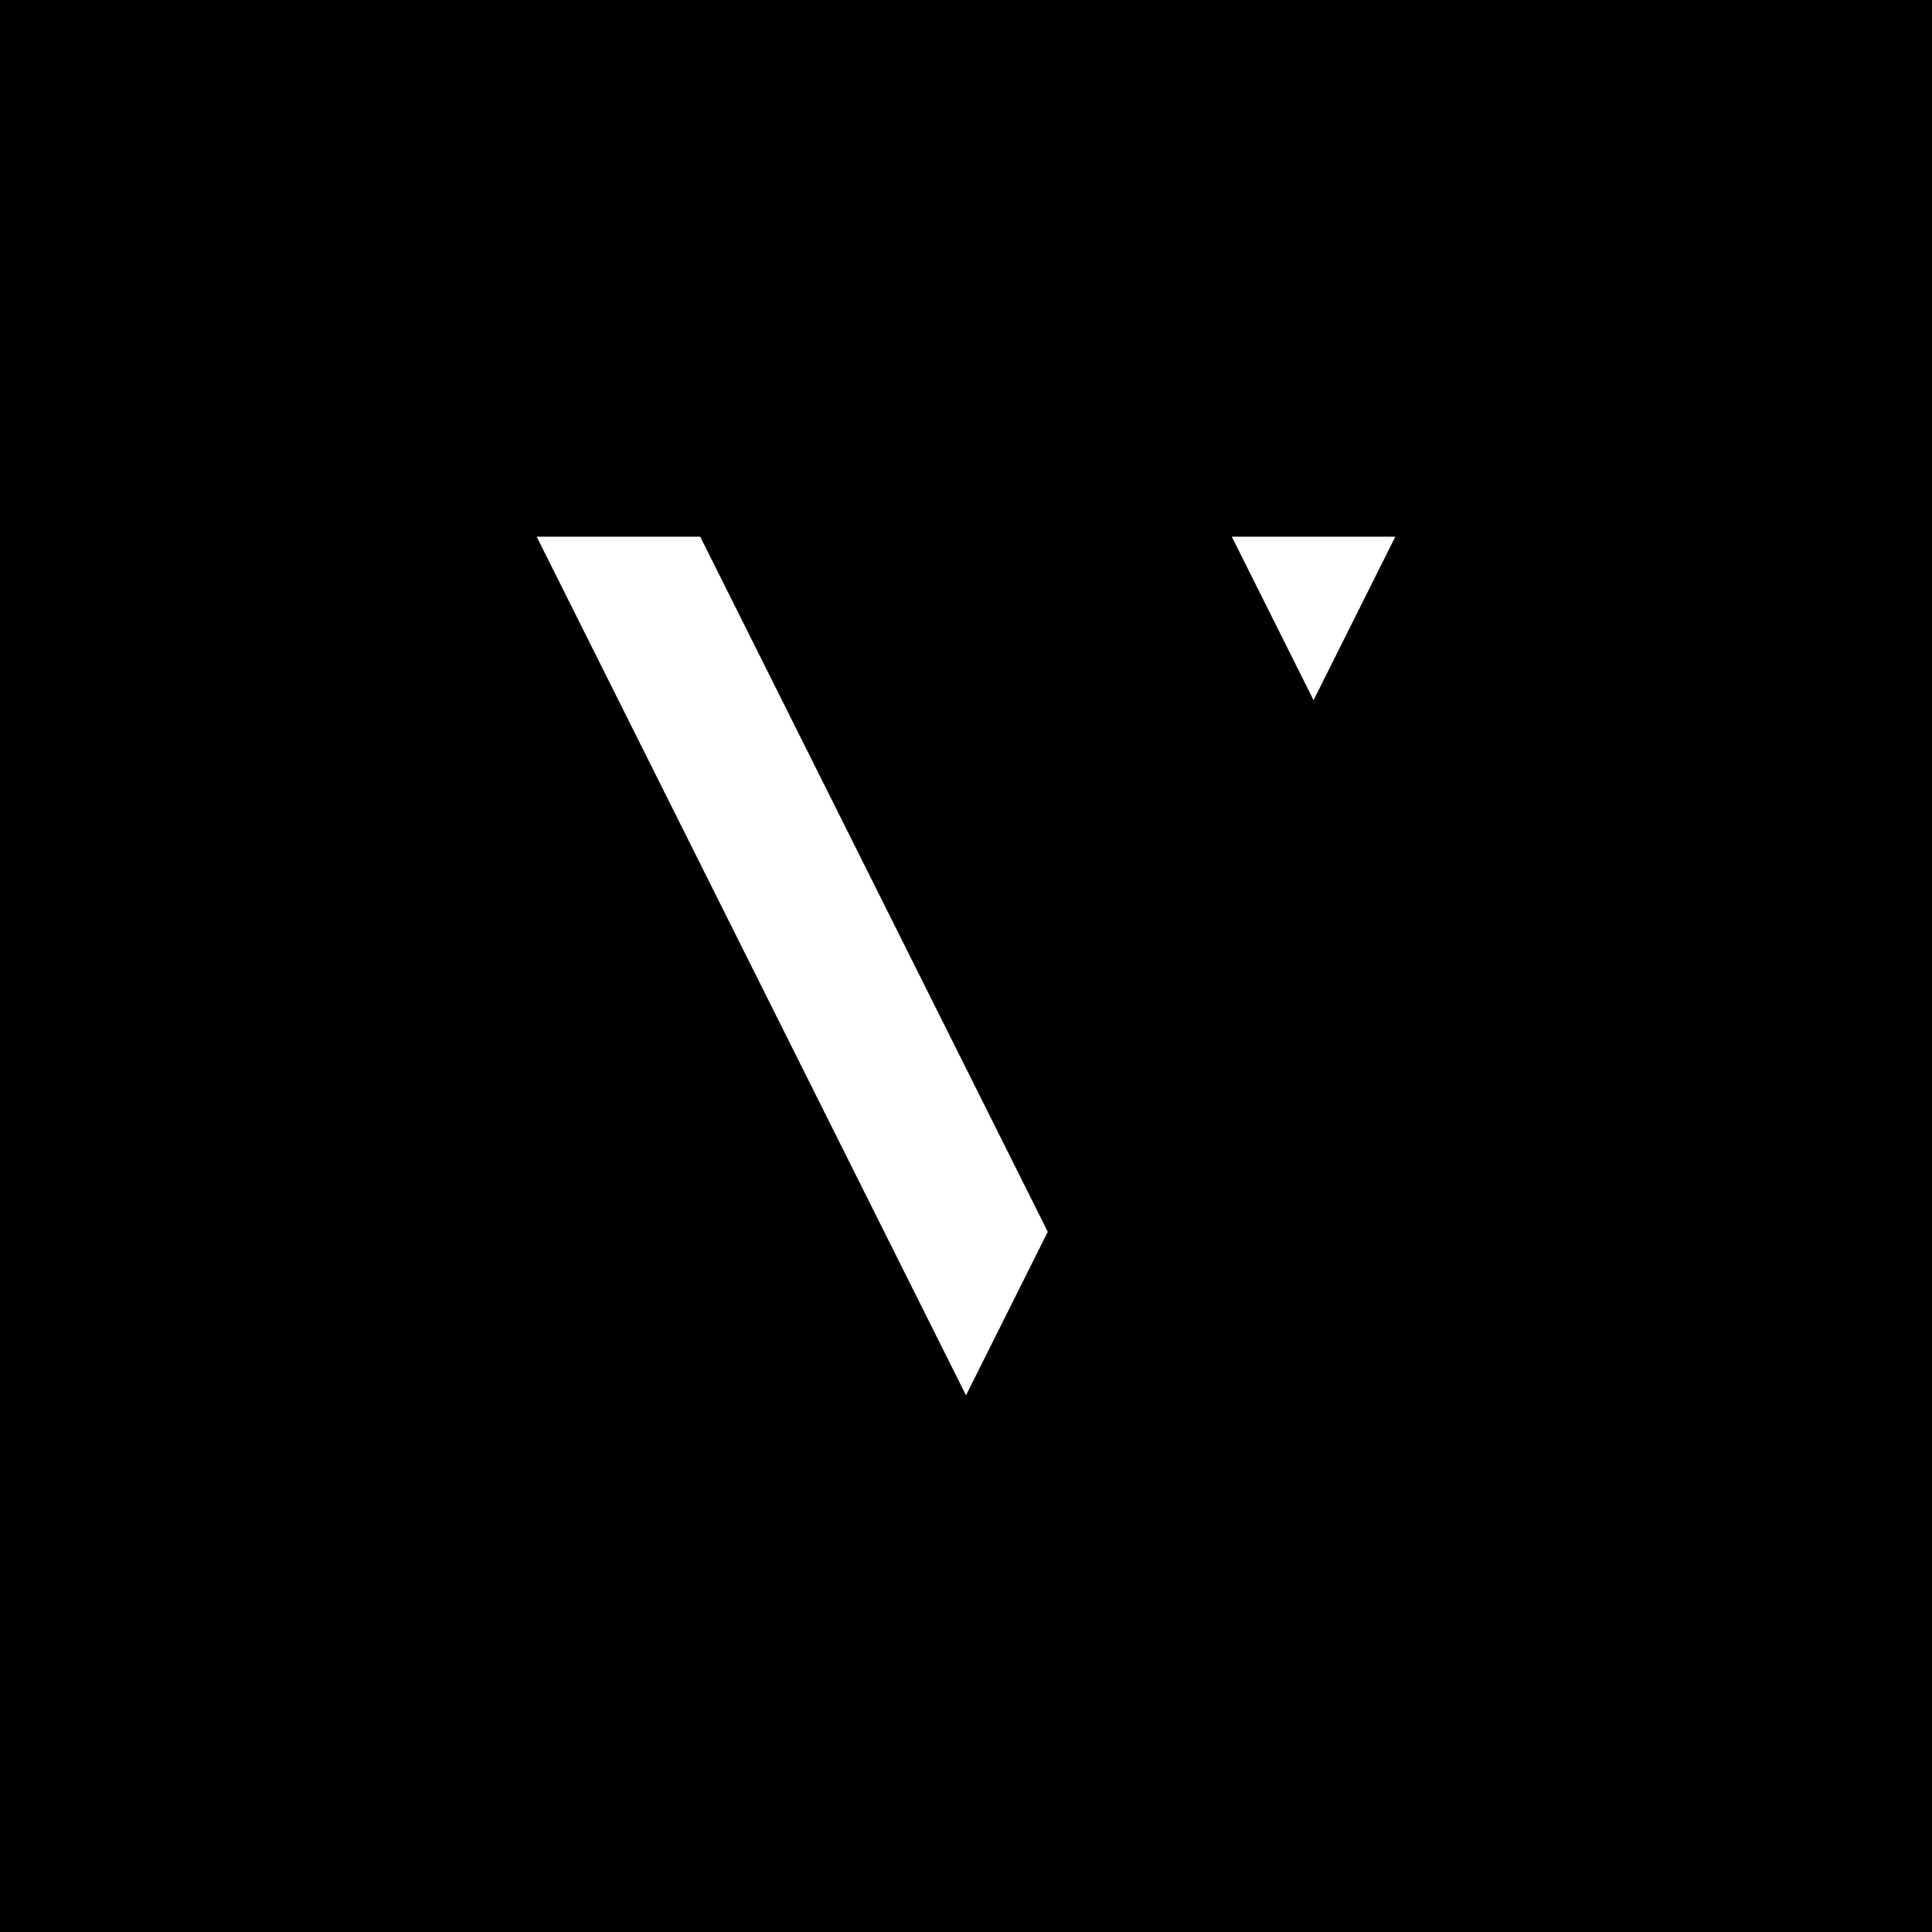
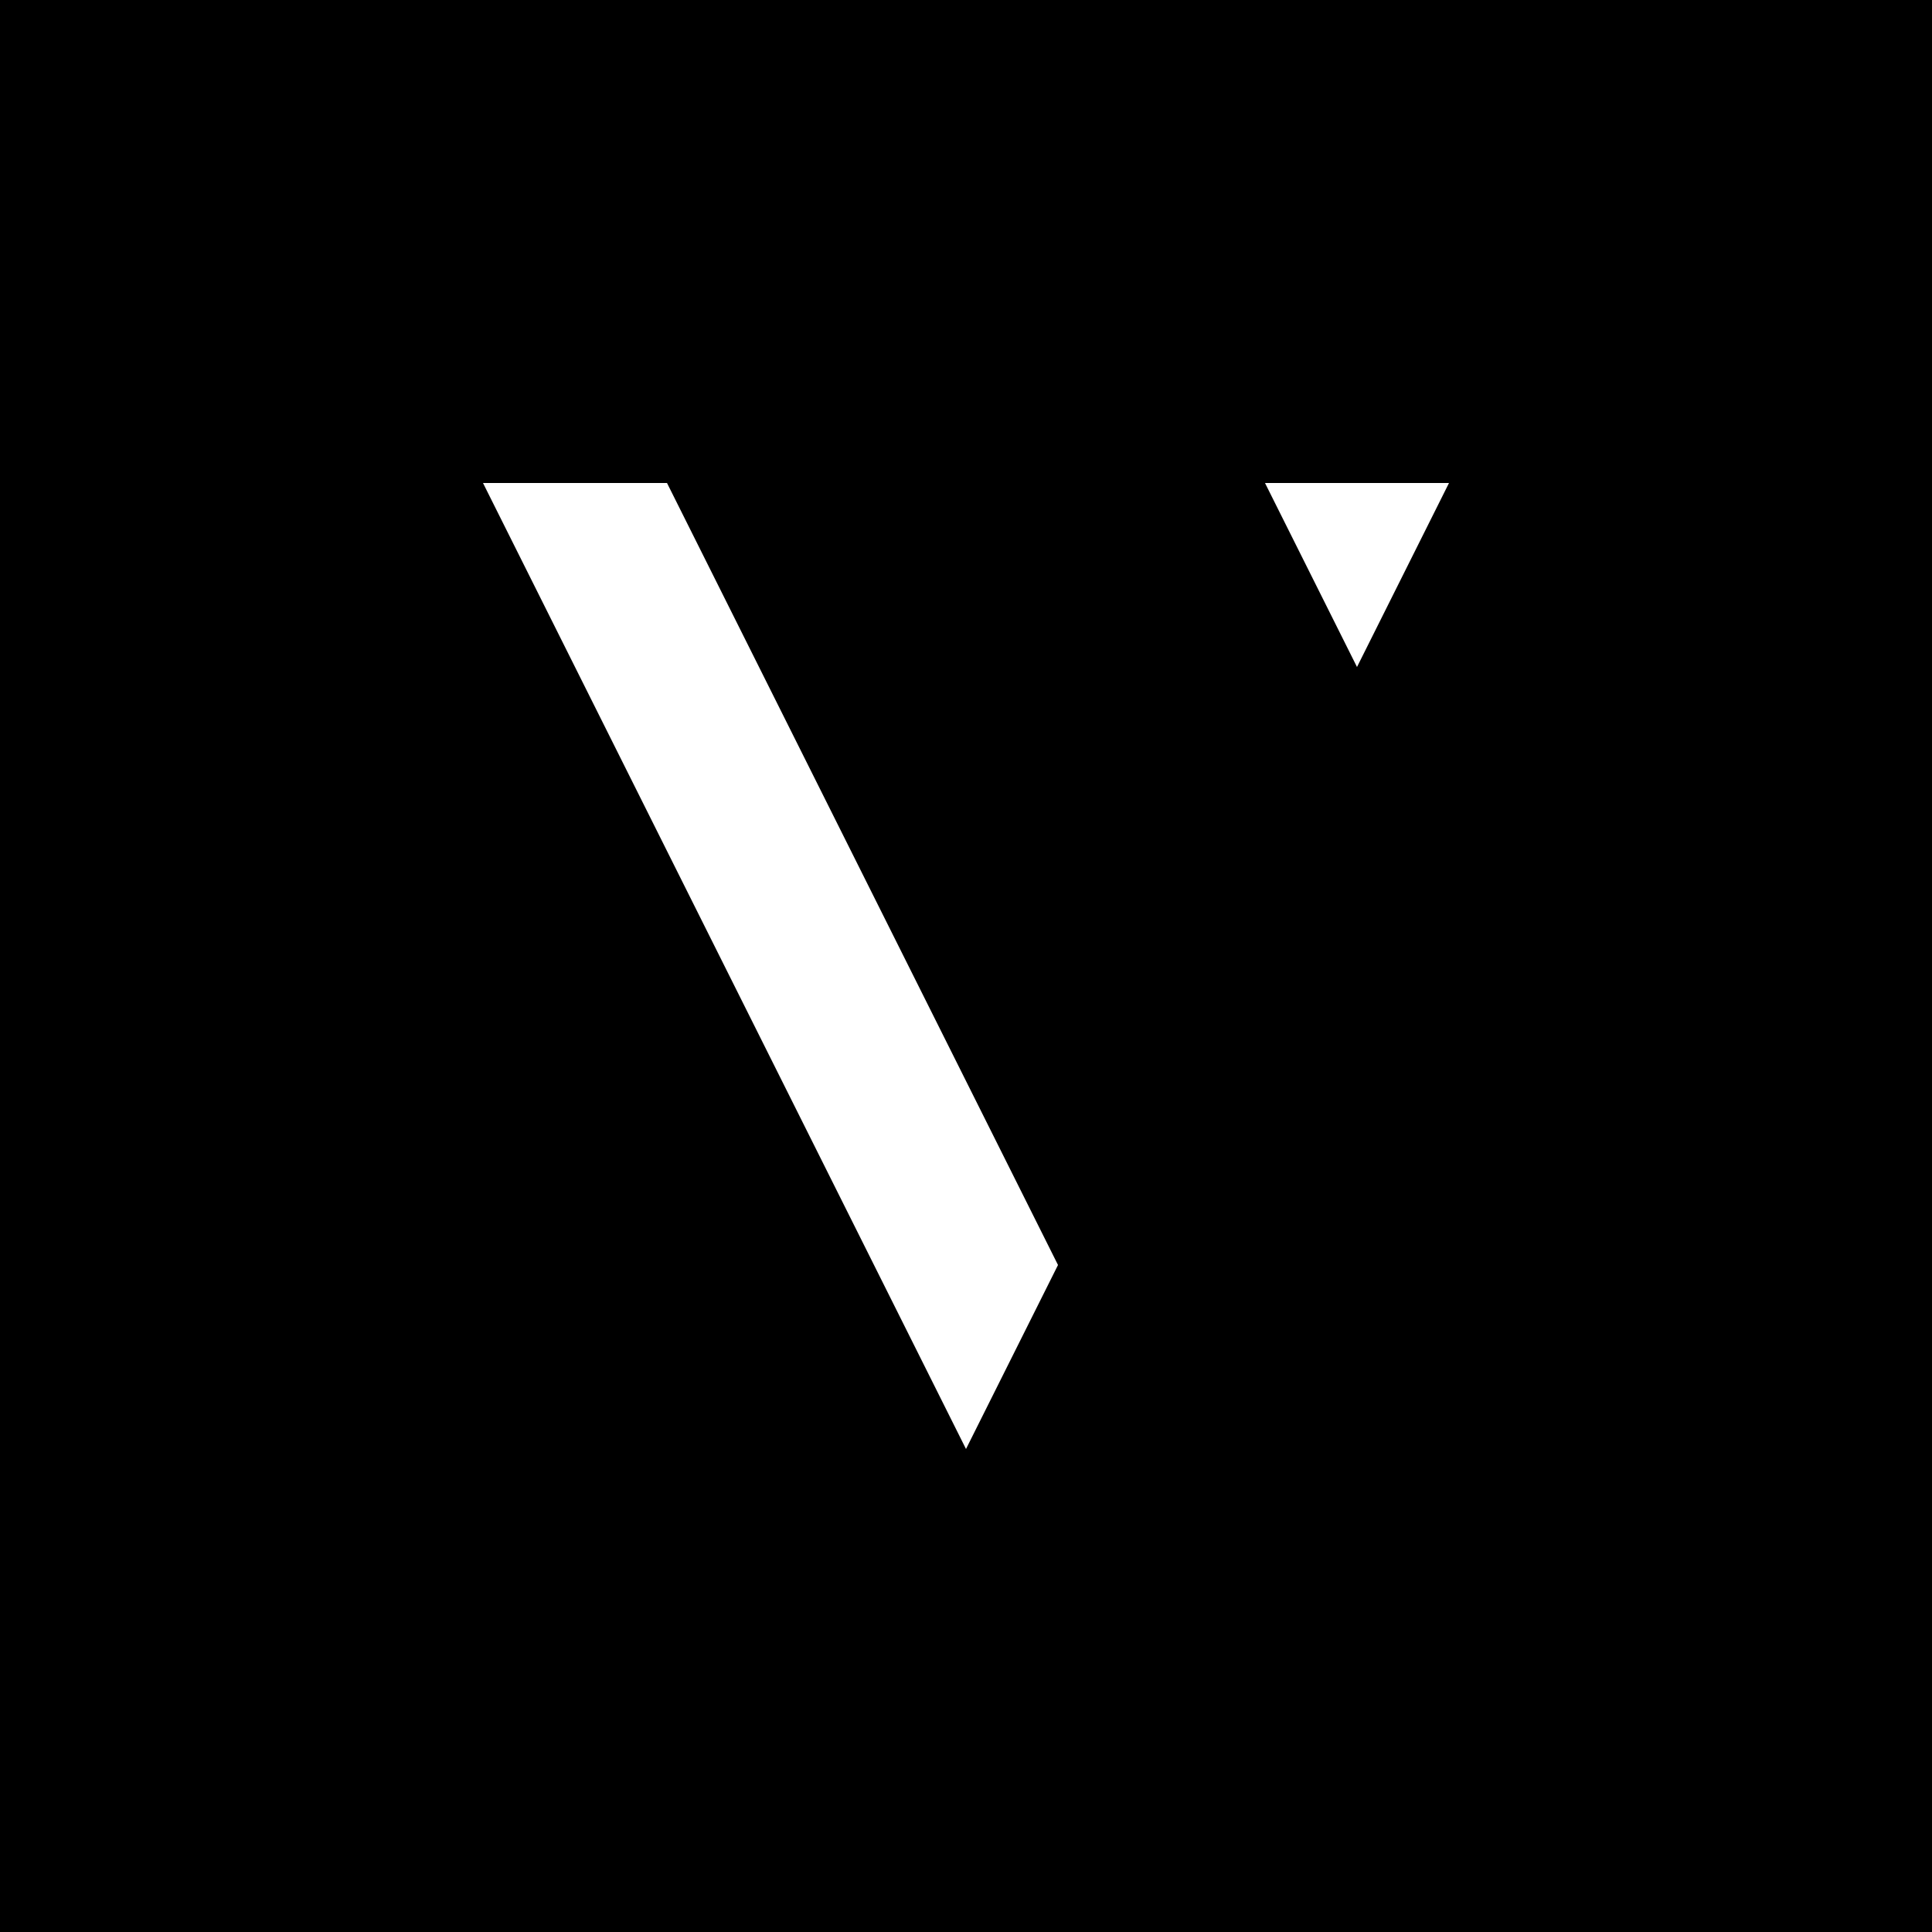
- <svg xmlns="http://www.w3.org/2000/svg" width="180" height="180" viewBox="0 0 180 180" fill="none">
-   <rect width="180" height="180" fill="black" />
-   <path fill-rule="evenodd" clip-rule="evenodd" d="M97.619 114.762L90 130L50 50H130L122.381 65.238L114.762 50H65.238L97.619 114.762Z" fill="white" />
+ <svg xmlns="http://www.w3.org/2000/svg" width="160" height="160" viewBox="0 0 160 160" fill="none">
+   <g clip-path="url(#clip0_2436_971)">
+     <path d="M160 0H0V160H160V0Z" fill="black" style="fill:black;fill-opacity:1;" />
+     <path fill-rule="evenodd" clip-rule="evenodd" d="M87.619 104.762L80 120L40 40H120L112.381 55.238L104.762 40H55.238L87.619 104.762Z" fill="white" style="fill:white;fill-opacity:1;" />
+   </g>
+   <defs>
+     <clipPath id="clip0_2436_971">
+       <rect width="160" height="160" fill="white" style="fill:white;fill-opacity:1;" />
+     </clipPath>
+   </defs>
</svg>
